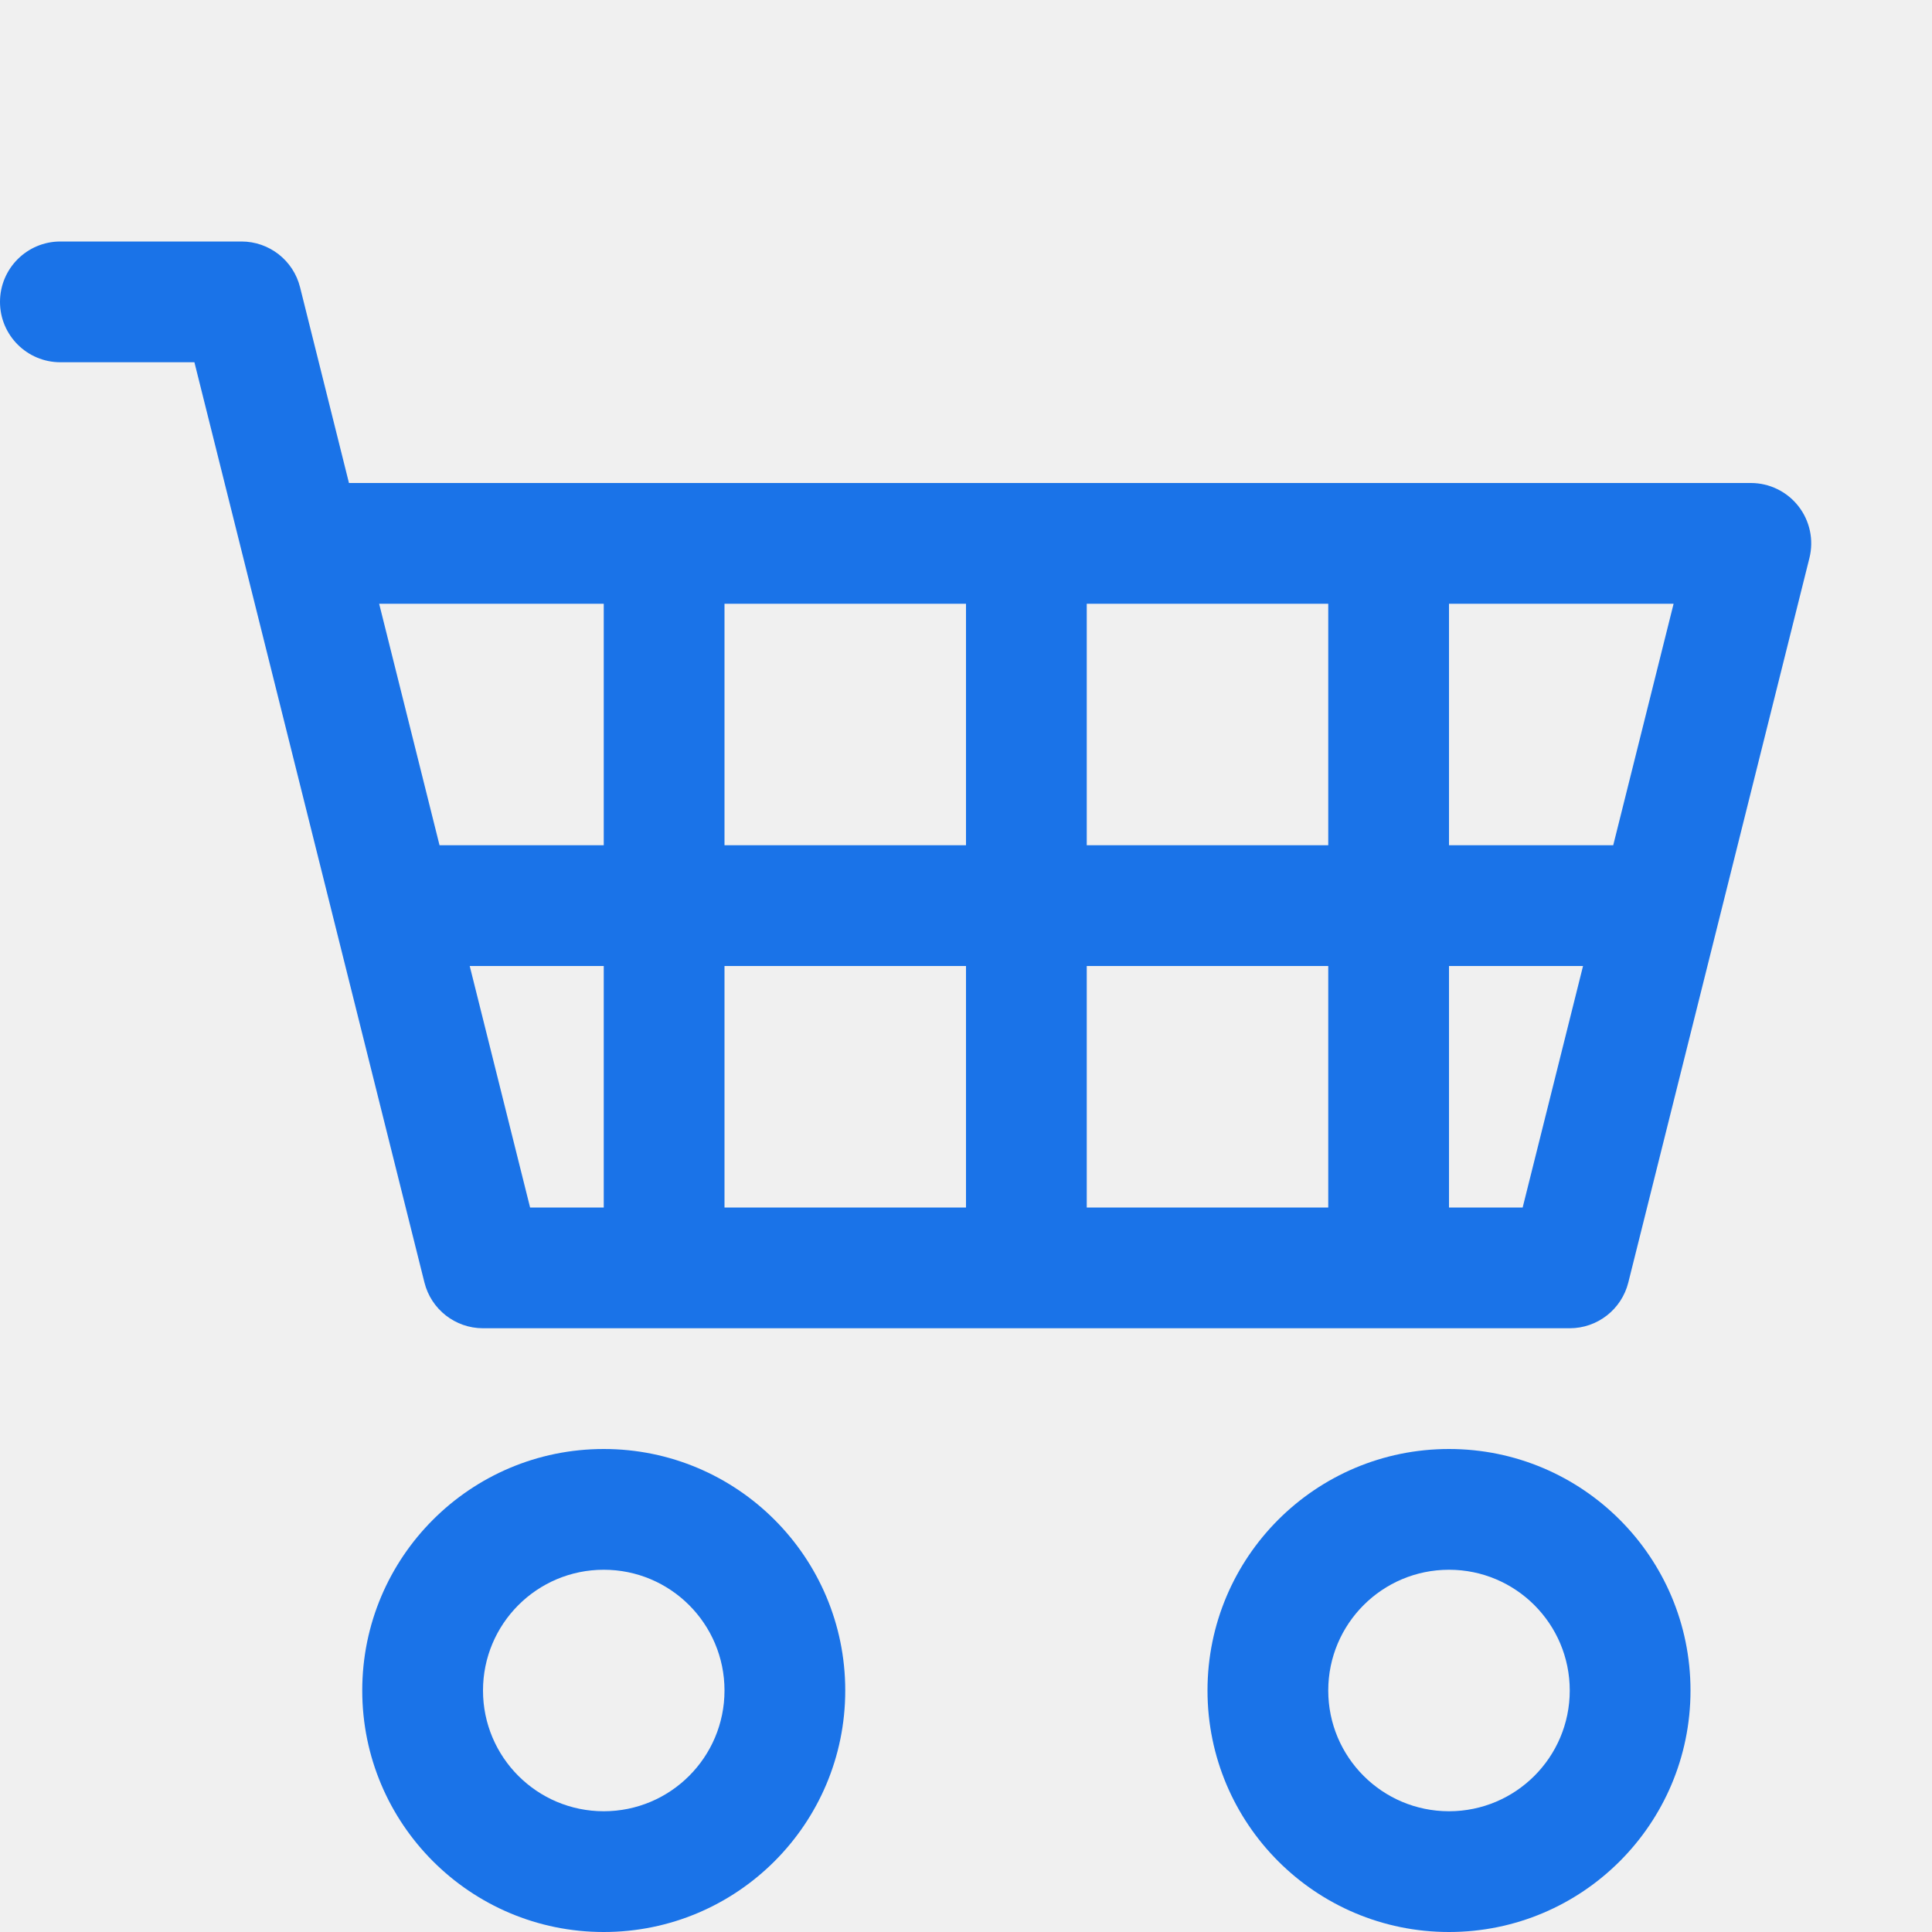
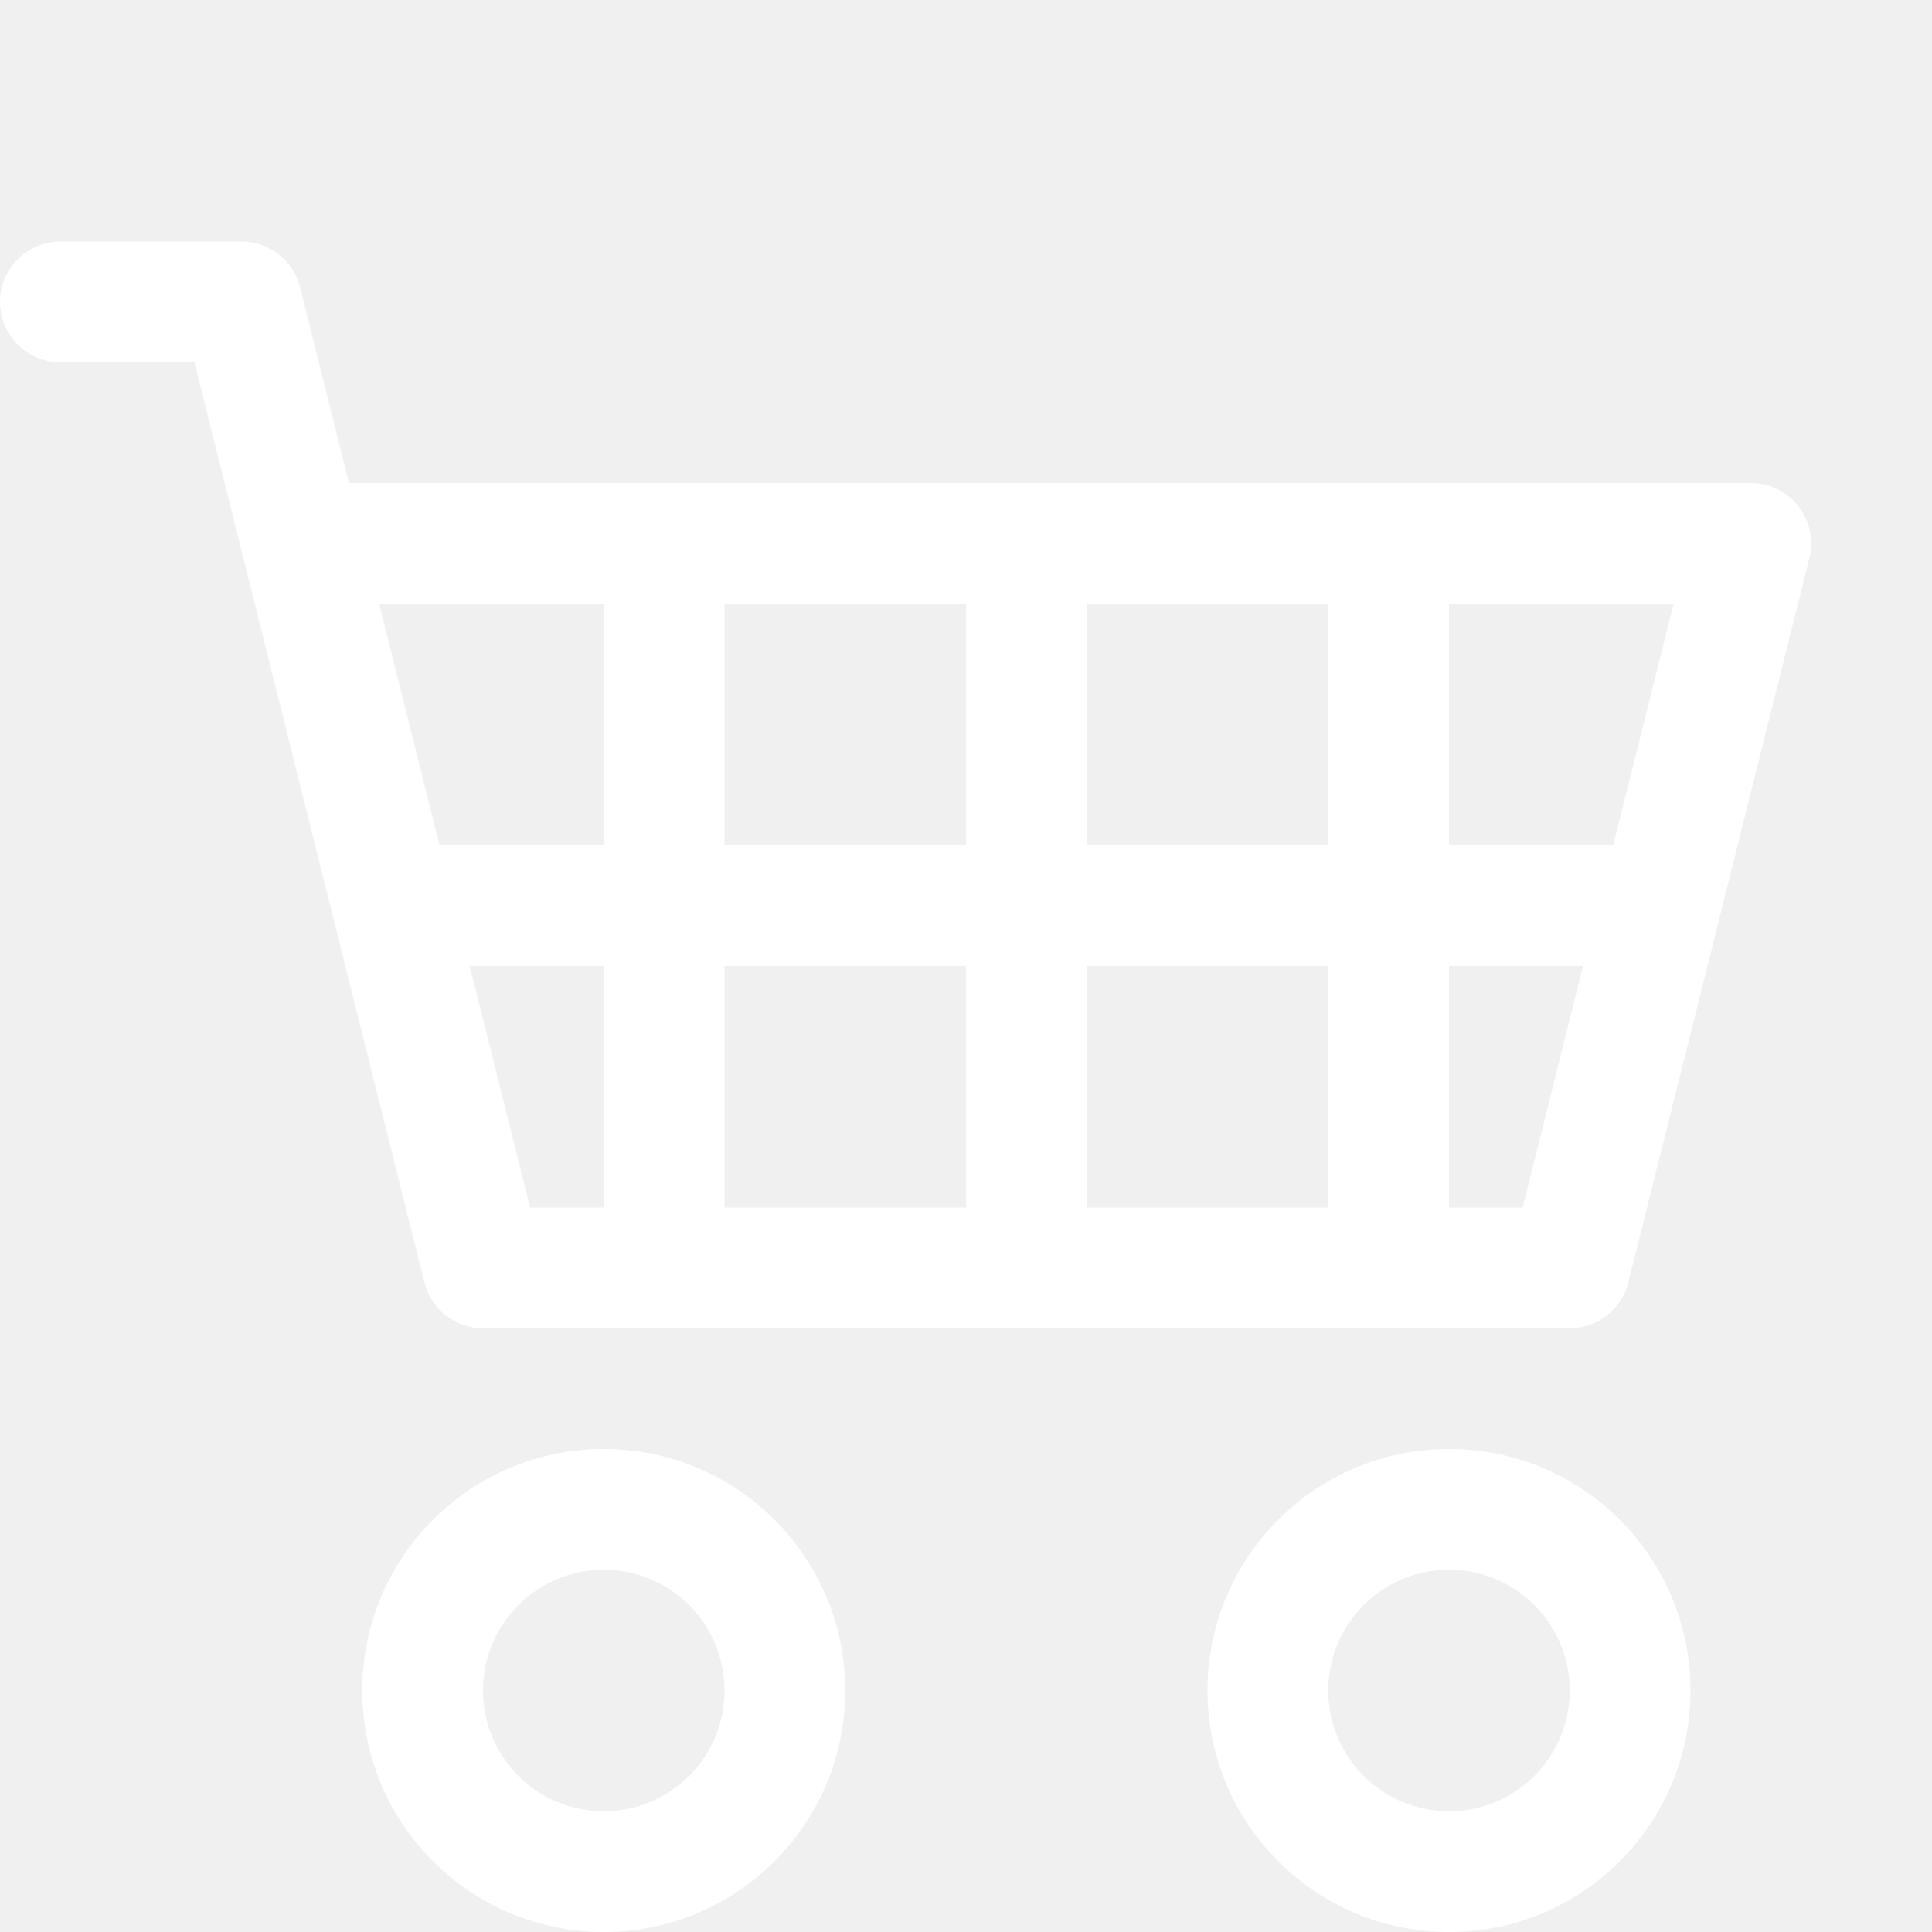
- <svg xmlns="http://www.w3.org/2000/svg" width="16" height="16" fill="#1a73e8" class="bi bi-cart4" viewBox="0 0 16 16">
+ <svg xmlns="http://www.w3.org/2000/svg" width="16" height="16" fill="#fff" class="bi bi-cart4" viewBox="0 0 16 16">
  <path d="M0 2.5A.5.5 0 0 1 .5 2H2a.5.5 0 0 1 .485.379L2.89 4H14.5a.5.5 0 0 1 .485.621l-1.5 6A.5.5 0 0 1 13 11H4a.5.5 0 0 1-.485-.379L1.61 3H.5a.5.5 0 0 1-.5-.5zM3.14 5l.5 2H5V5H3.14zM6 5v2h2V5H6zm3 0v2h2V5H9zm3 0v2h1.36l.5-2H12zm1.11 3H12v2h.61l.5-2zM11 8H9v2h2V8zM8 8H6v2h2V8zM5 8H3.89l.5 2H5V8zm0 5a1 1 0 1 0 0 2 1 1 0 0 0 0-2zm-2 1a2 2 0 1 1 4 0 2 2 0 0 1-4 0zm9-1a1 1 0 1 0 0 2 1 1 0 0 0 0-2zm-2 1a2 2 0 1 1 4 0 2 2 0 0 1-4 0z" />
</svg>
